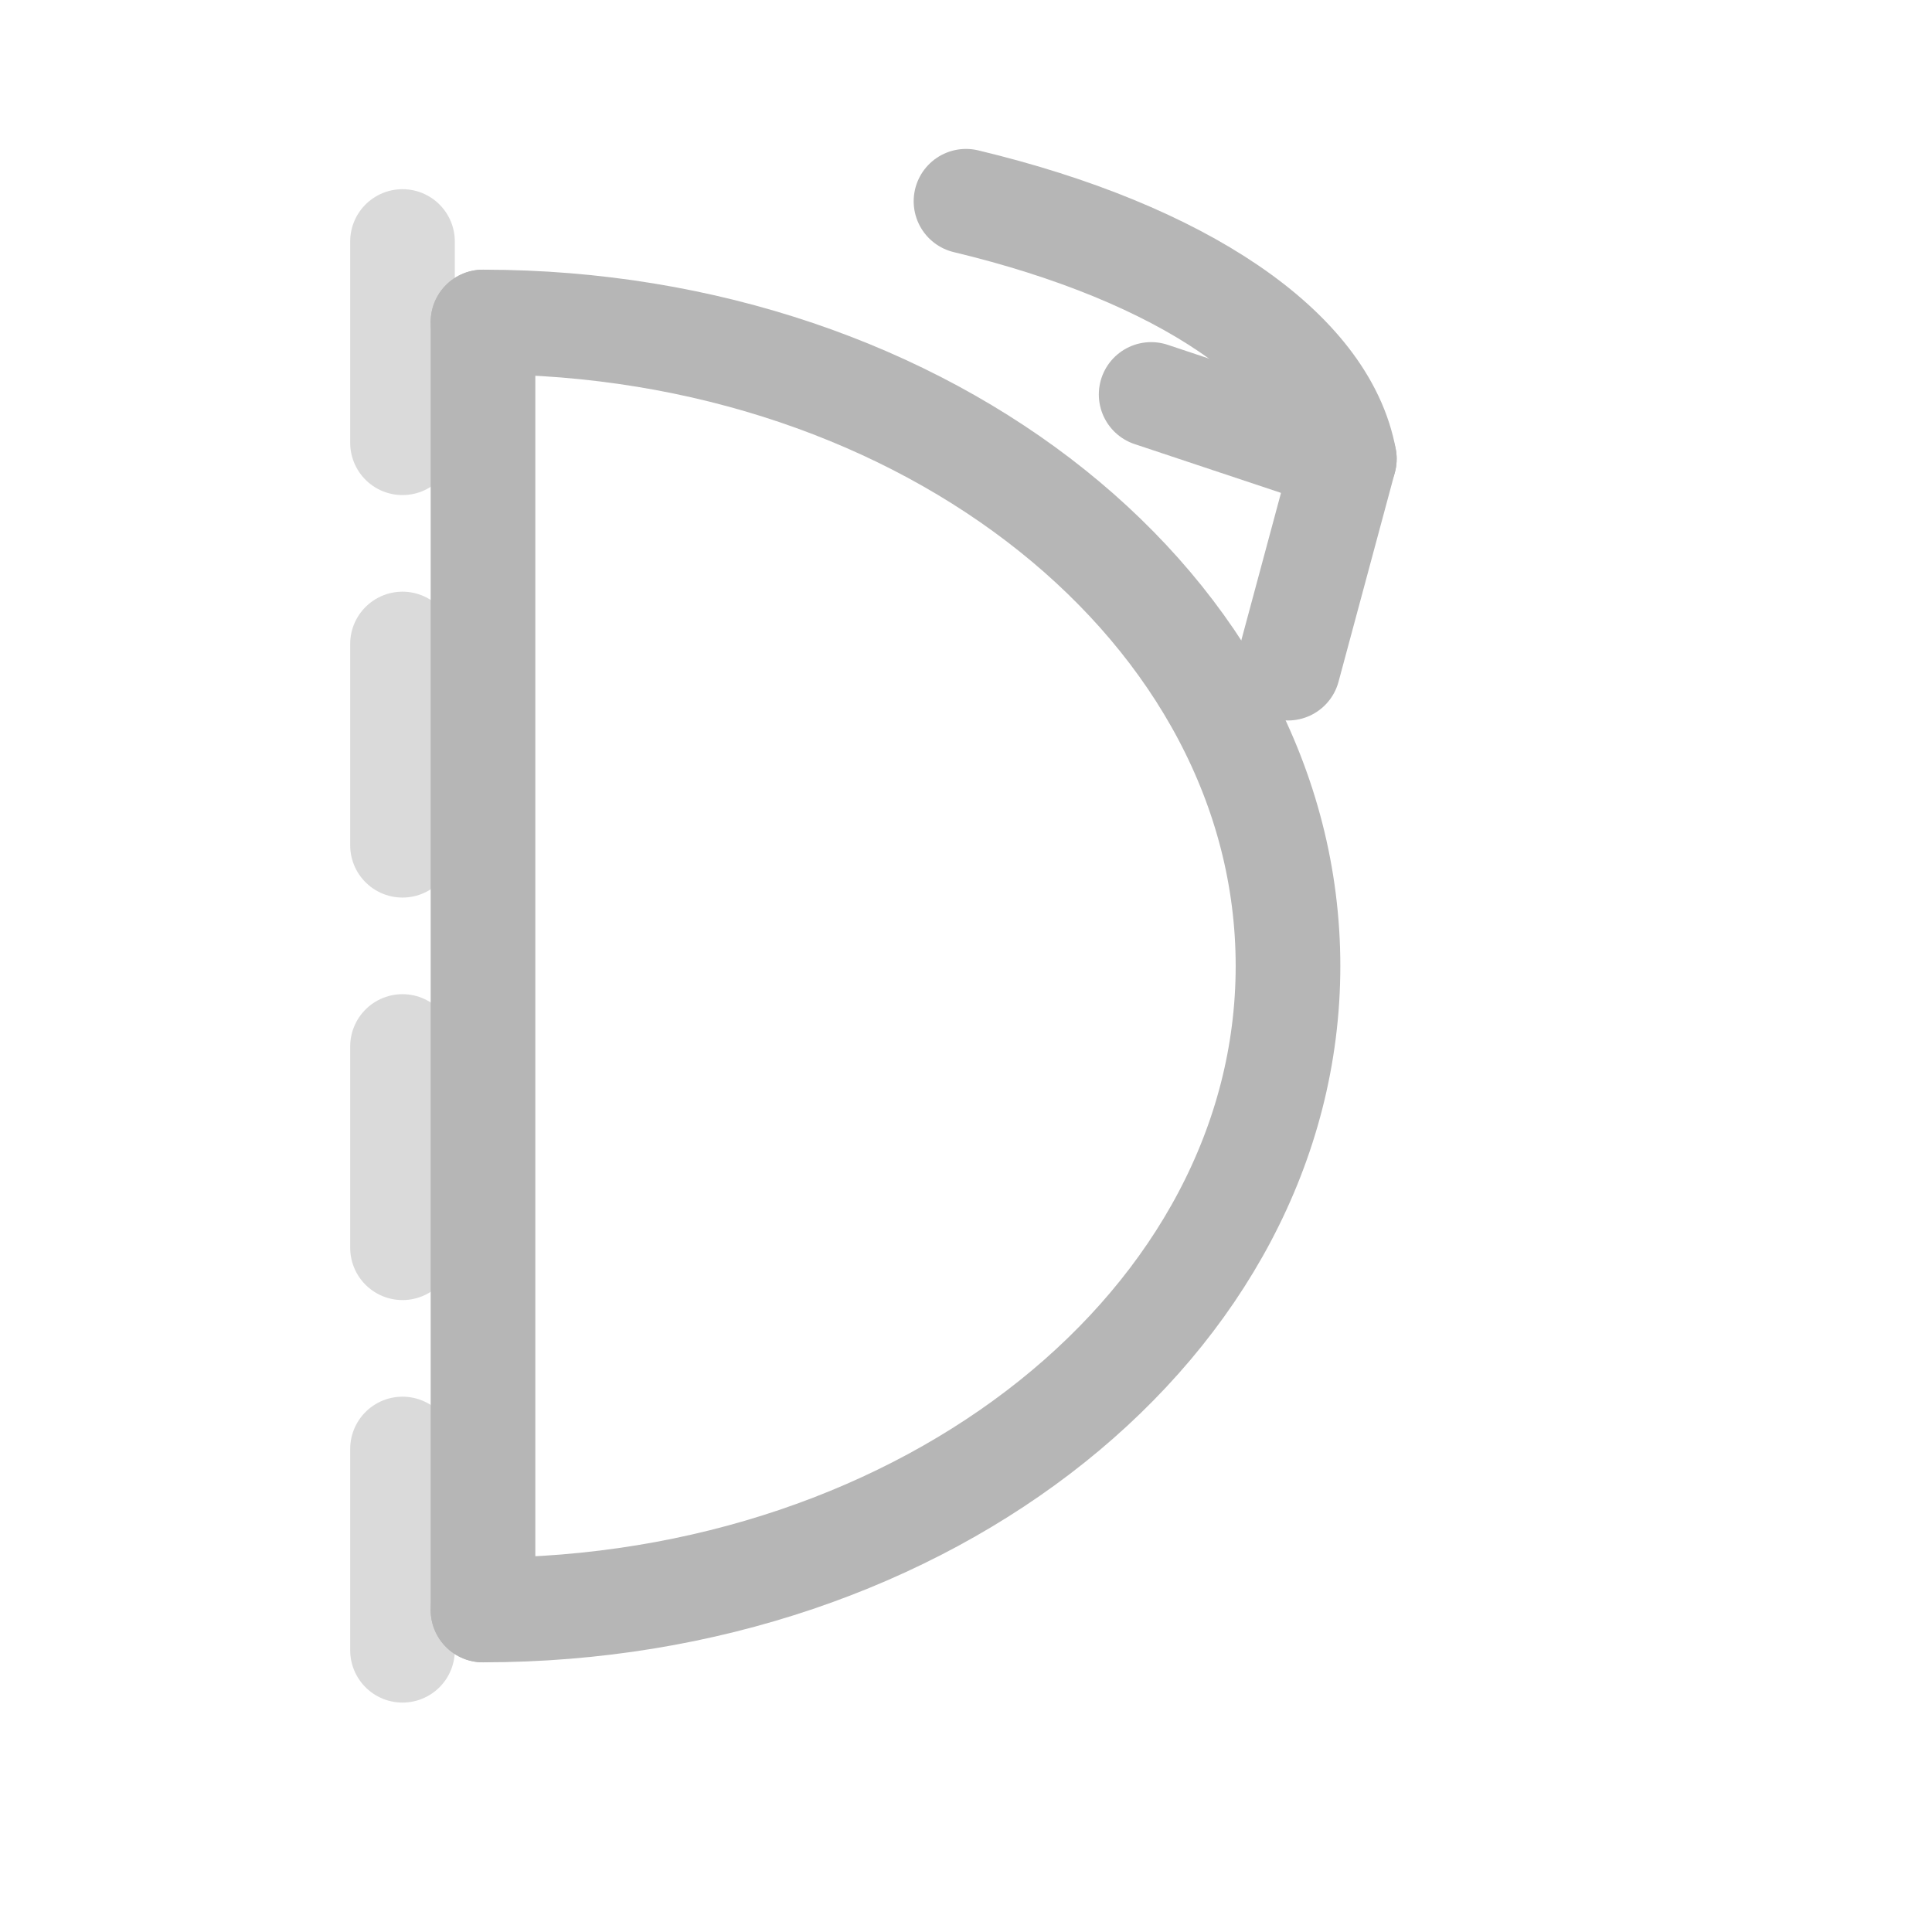
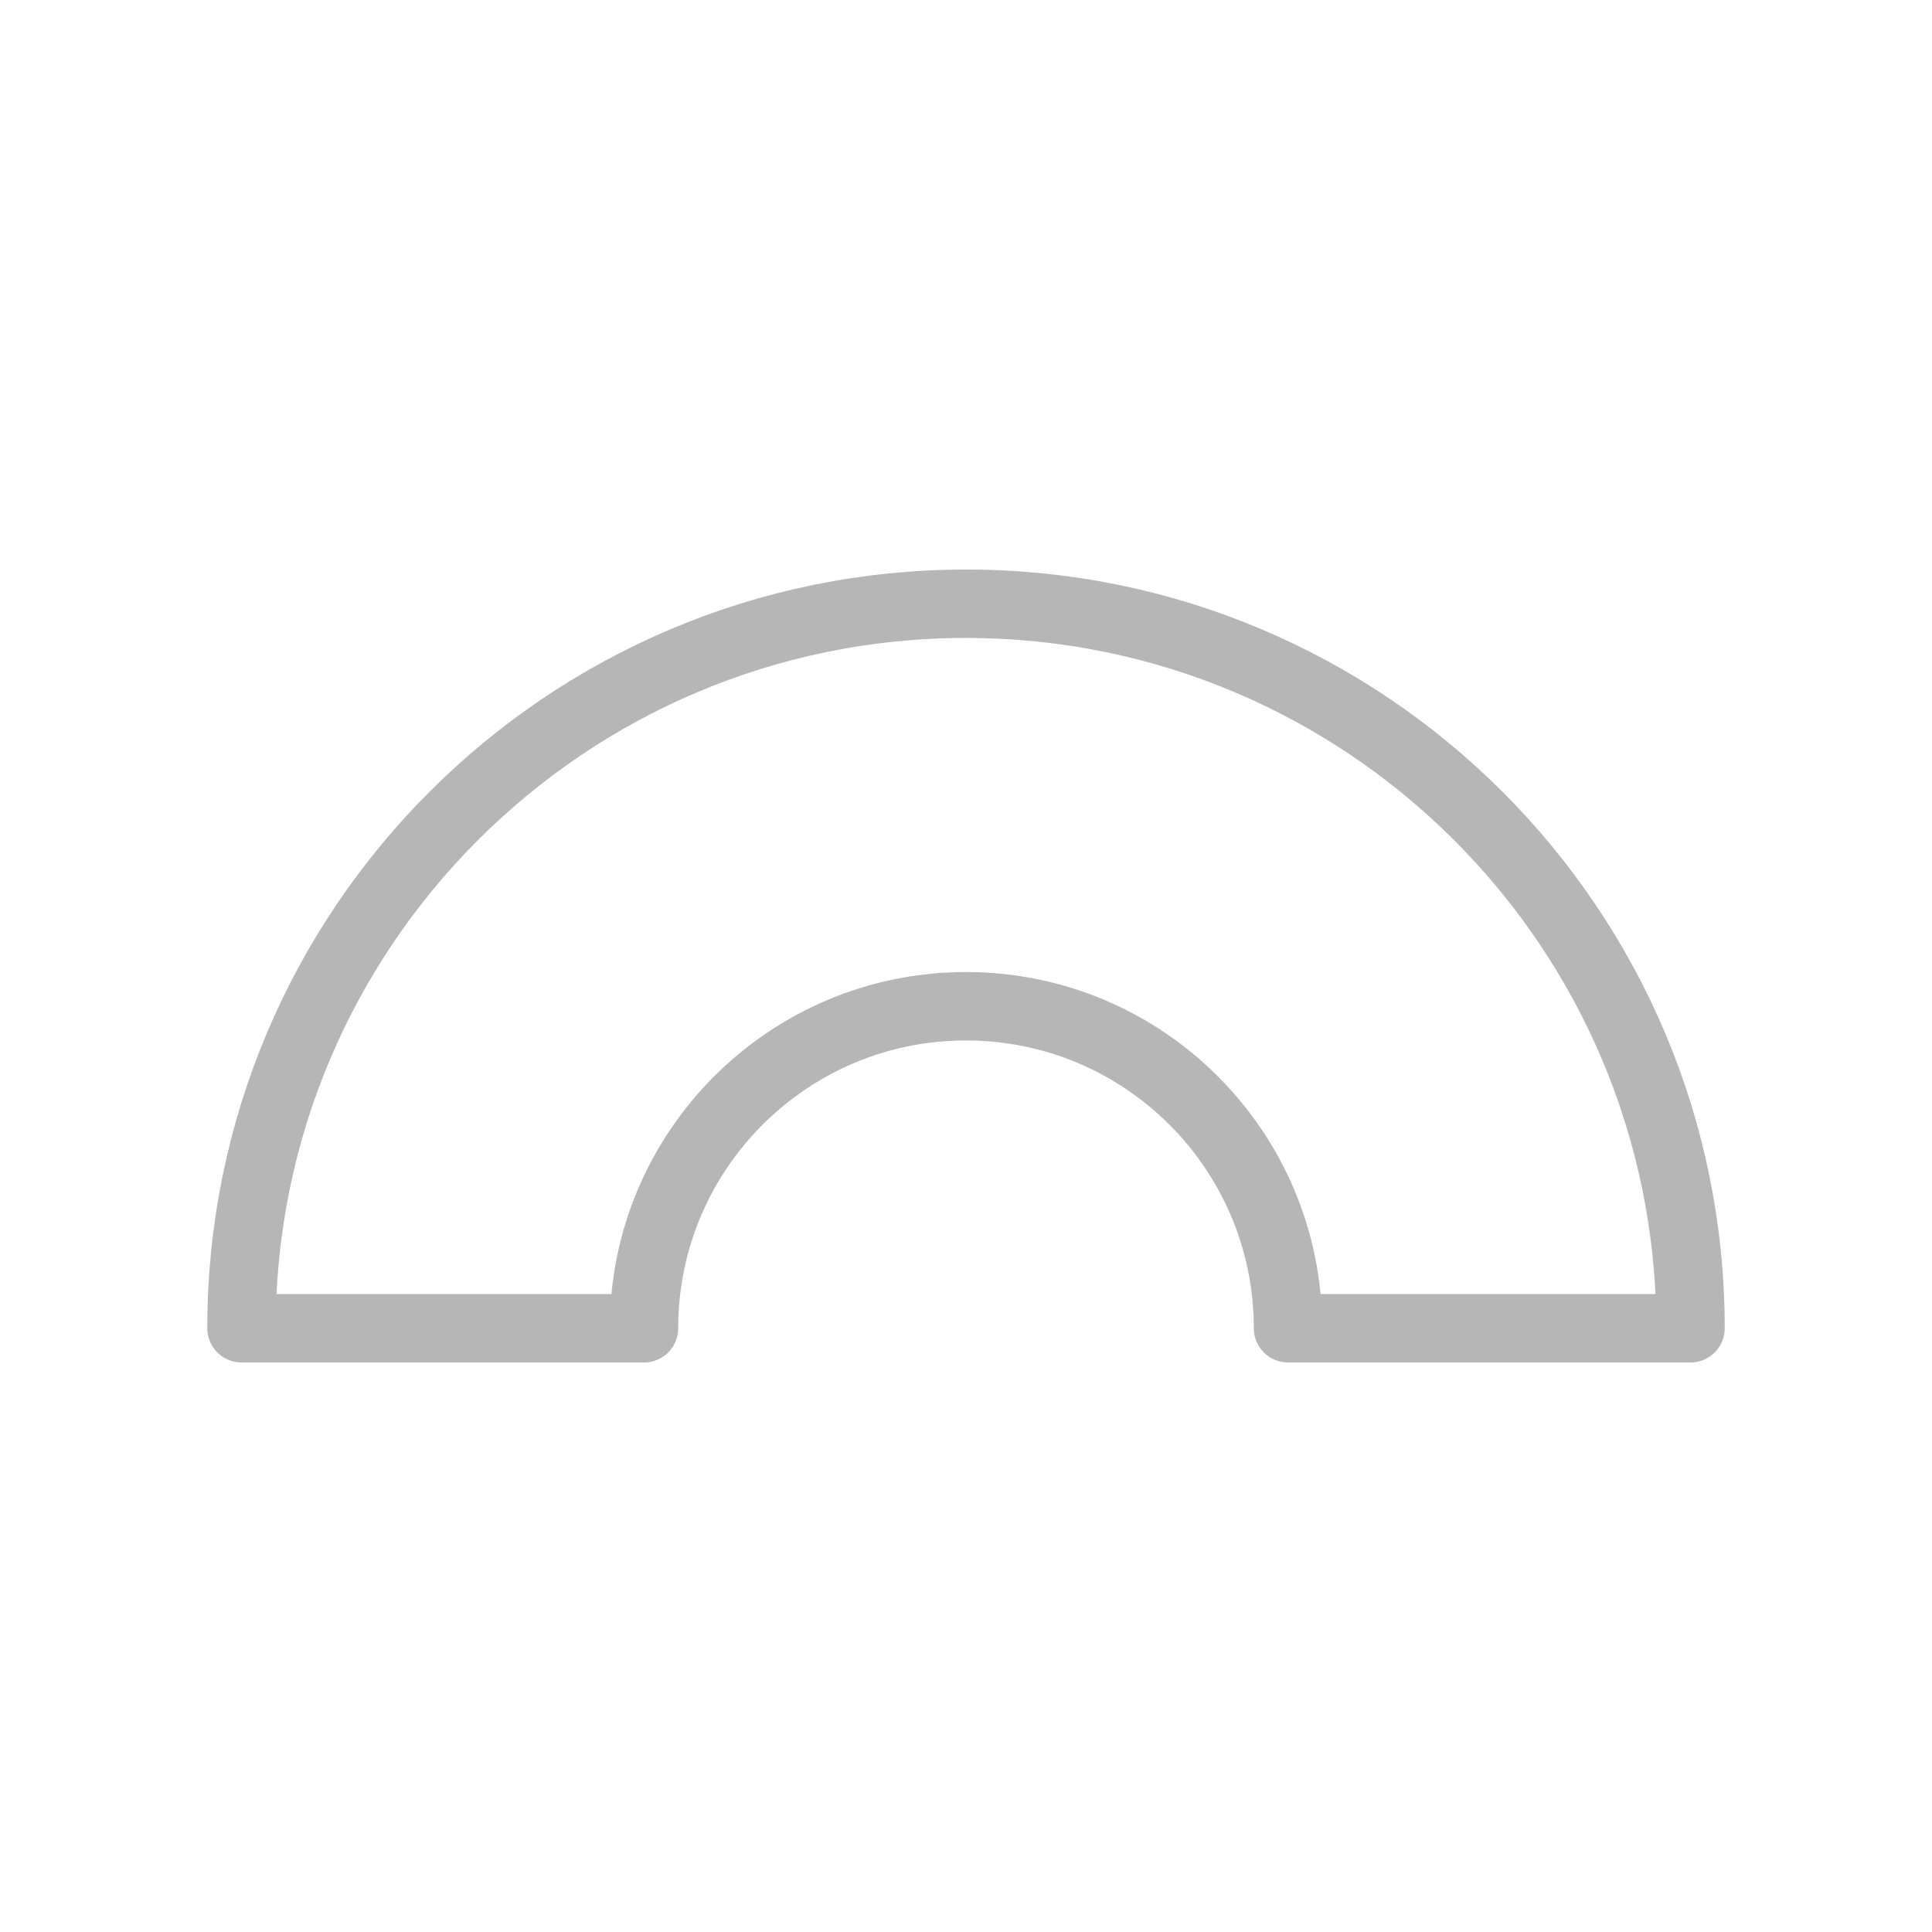
- <svg xmlns="http://www.w3.org/2000/svg" width="24" height="24" viewBox="0 0 24 24" fill="none" stroke="#b6b6b6" stroke-width="1.3" stroke-linecap="round" stroke-linejoin="round">
-   <path d="M5 3v18" stroke-dasharray="2.5 2.5" opacity="0.5" />
-   <path d="M6 4v16" />
-   <path d="M6 4a10 8 0 0 1 0 16" />
-   <path d="M12 2.5a9 4 0 0 1 4.7 3.2" />
-   <path d="M14.3 4.9 16.7 5.7 16 8.3" />
+ <svg xmlns="http://www.w3.org/2000/svg" width="24" height="24" viewBox="0 0 24 24" fill="none" stroke="#b6b6b6" stroke-width="0.85" stroke-linecap="round" stroke-linejoin="round">
+   <path d="M3 16.5 A9 9 0 0 1 21 16.5 L16 16.5 A4 4 0 0 0 8 16.5 Z" />
</svg>
